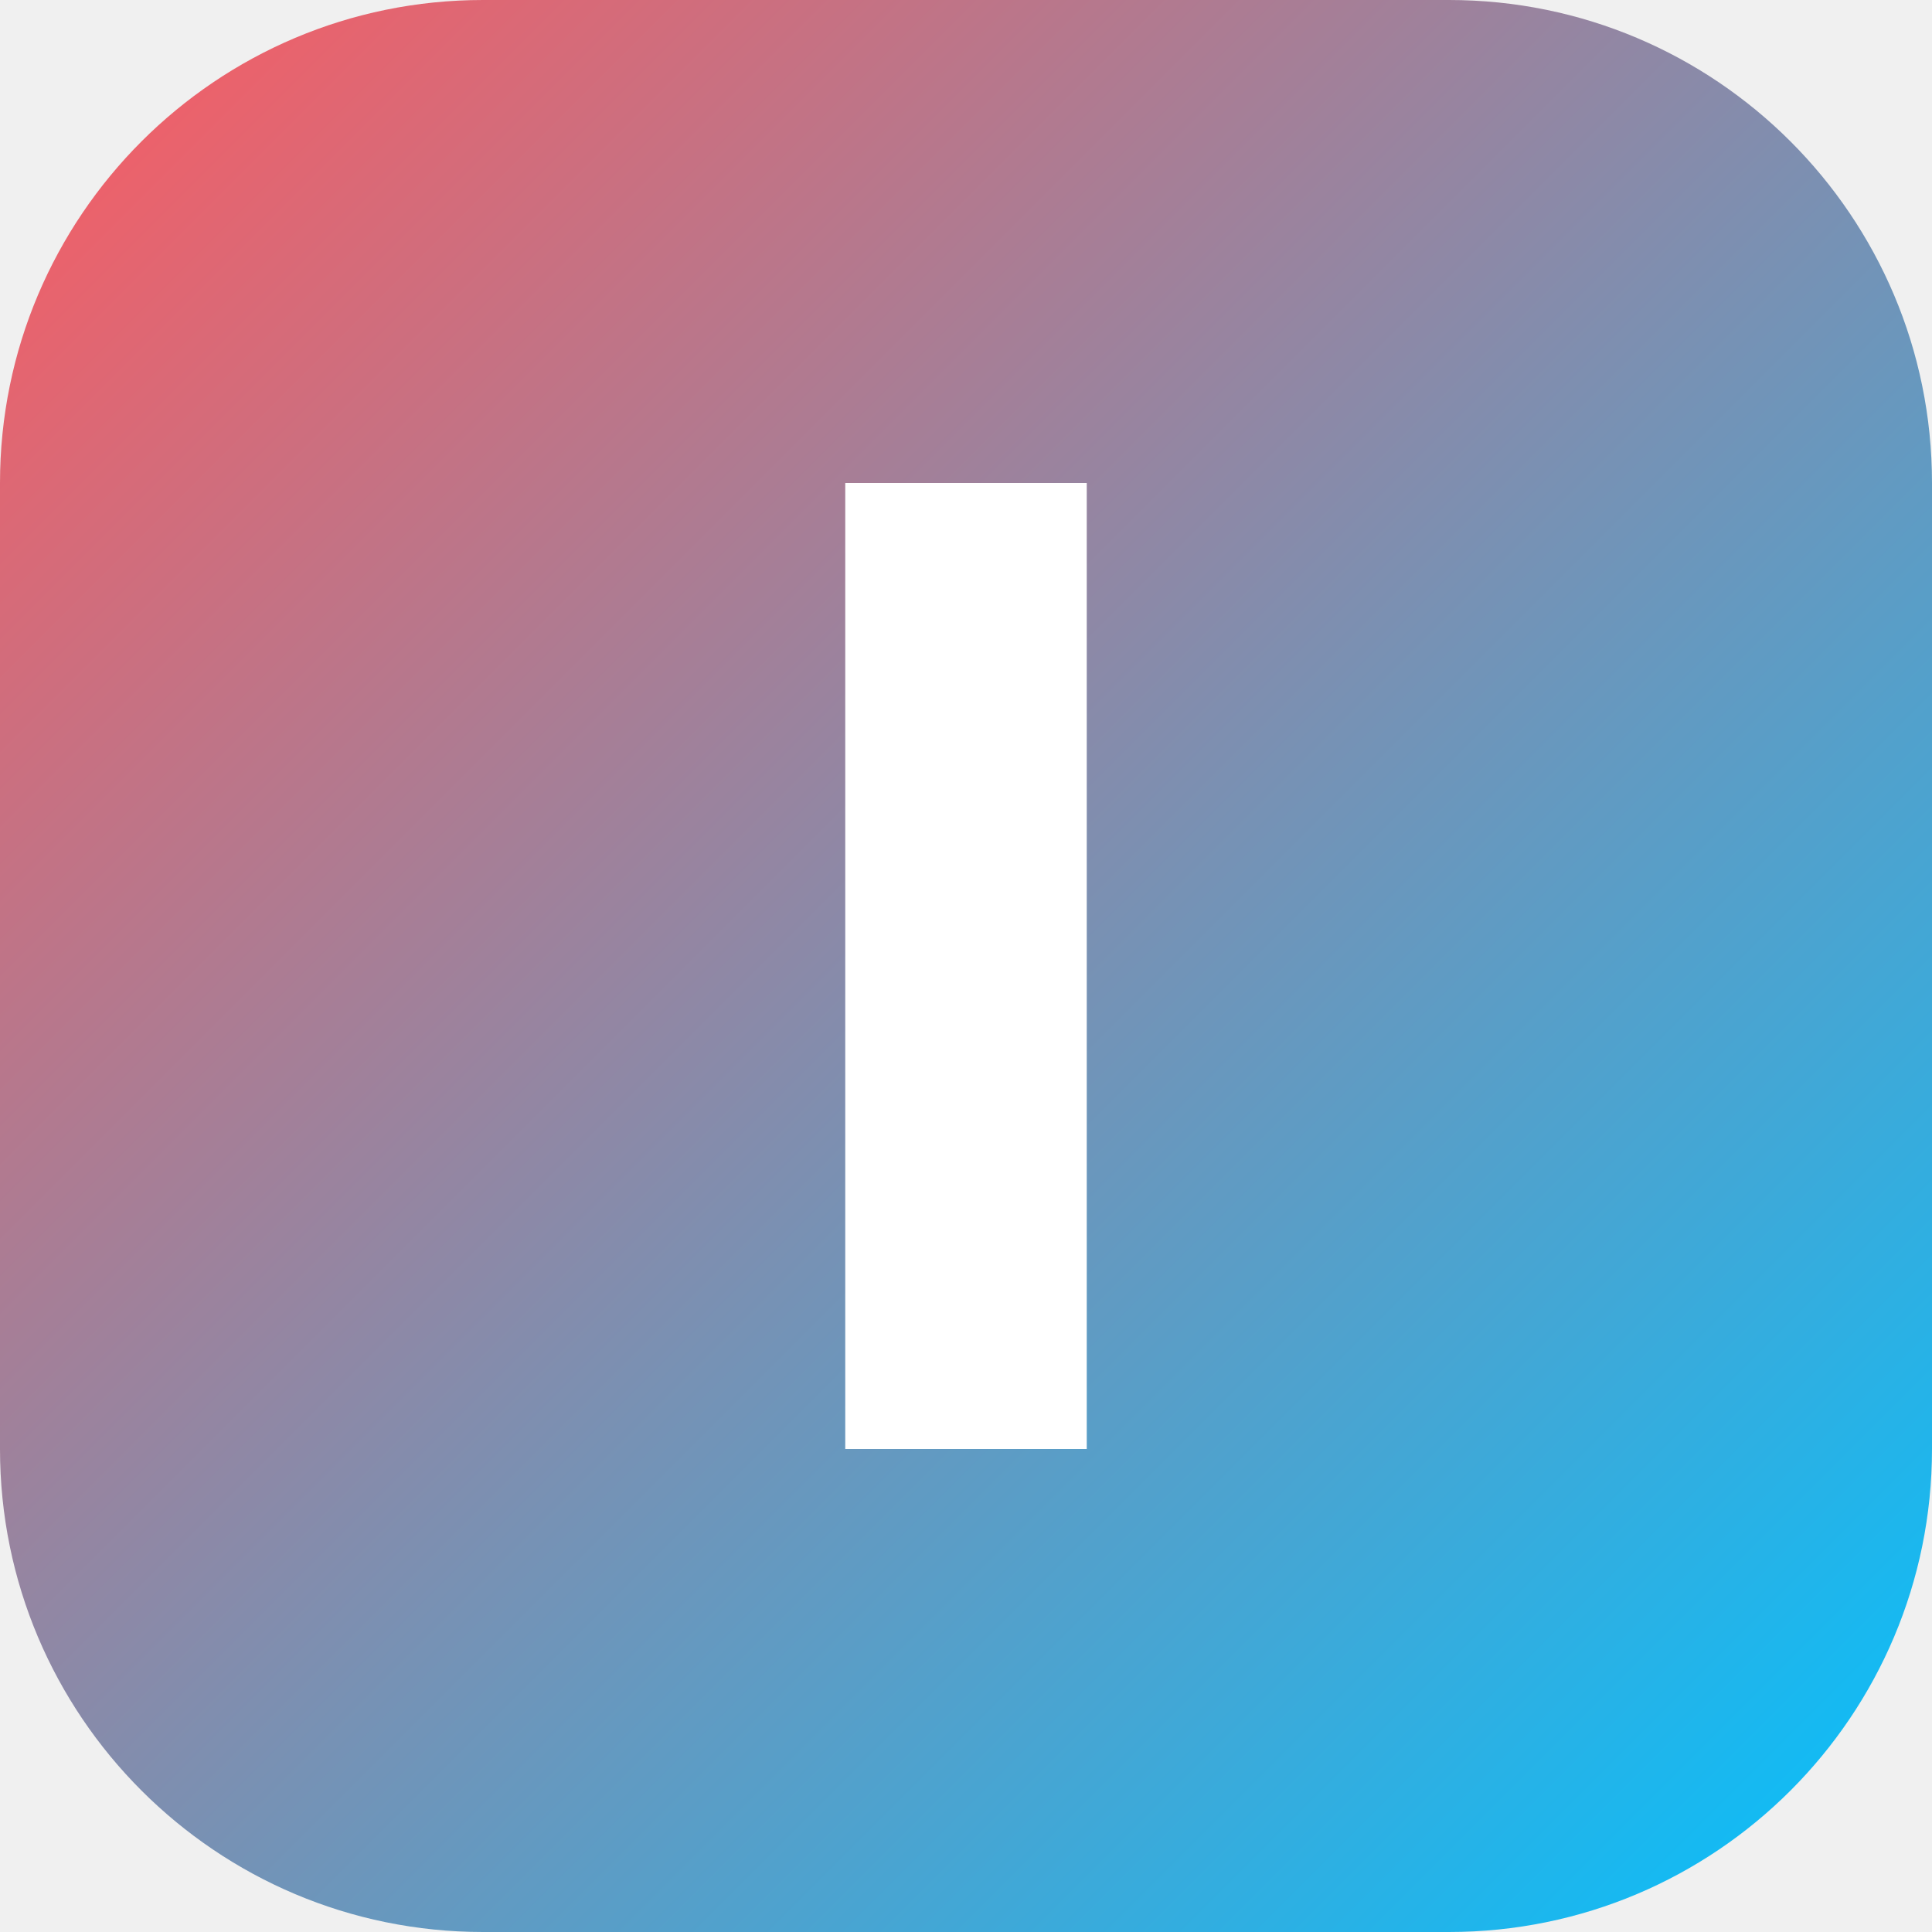
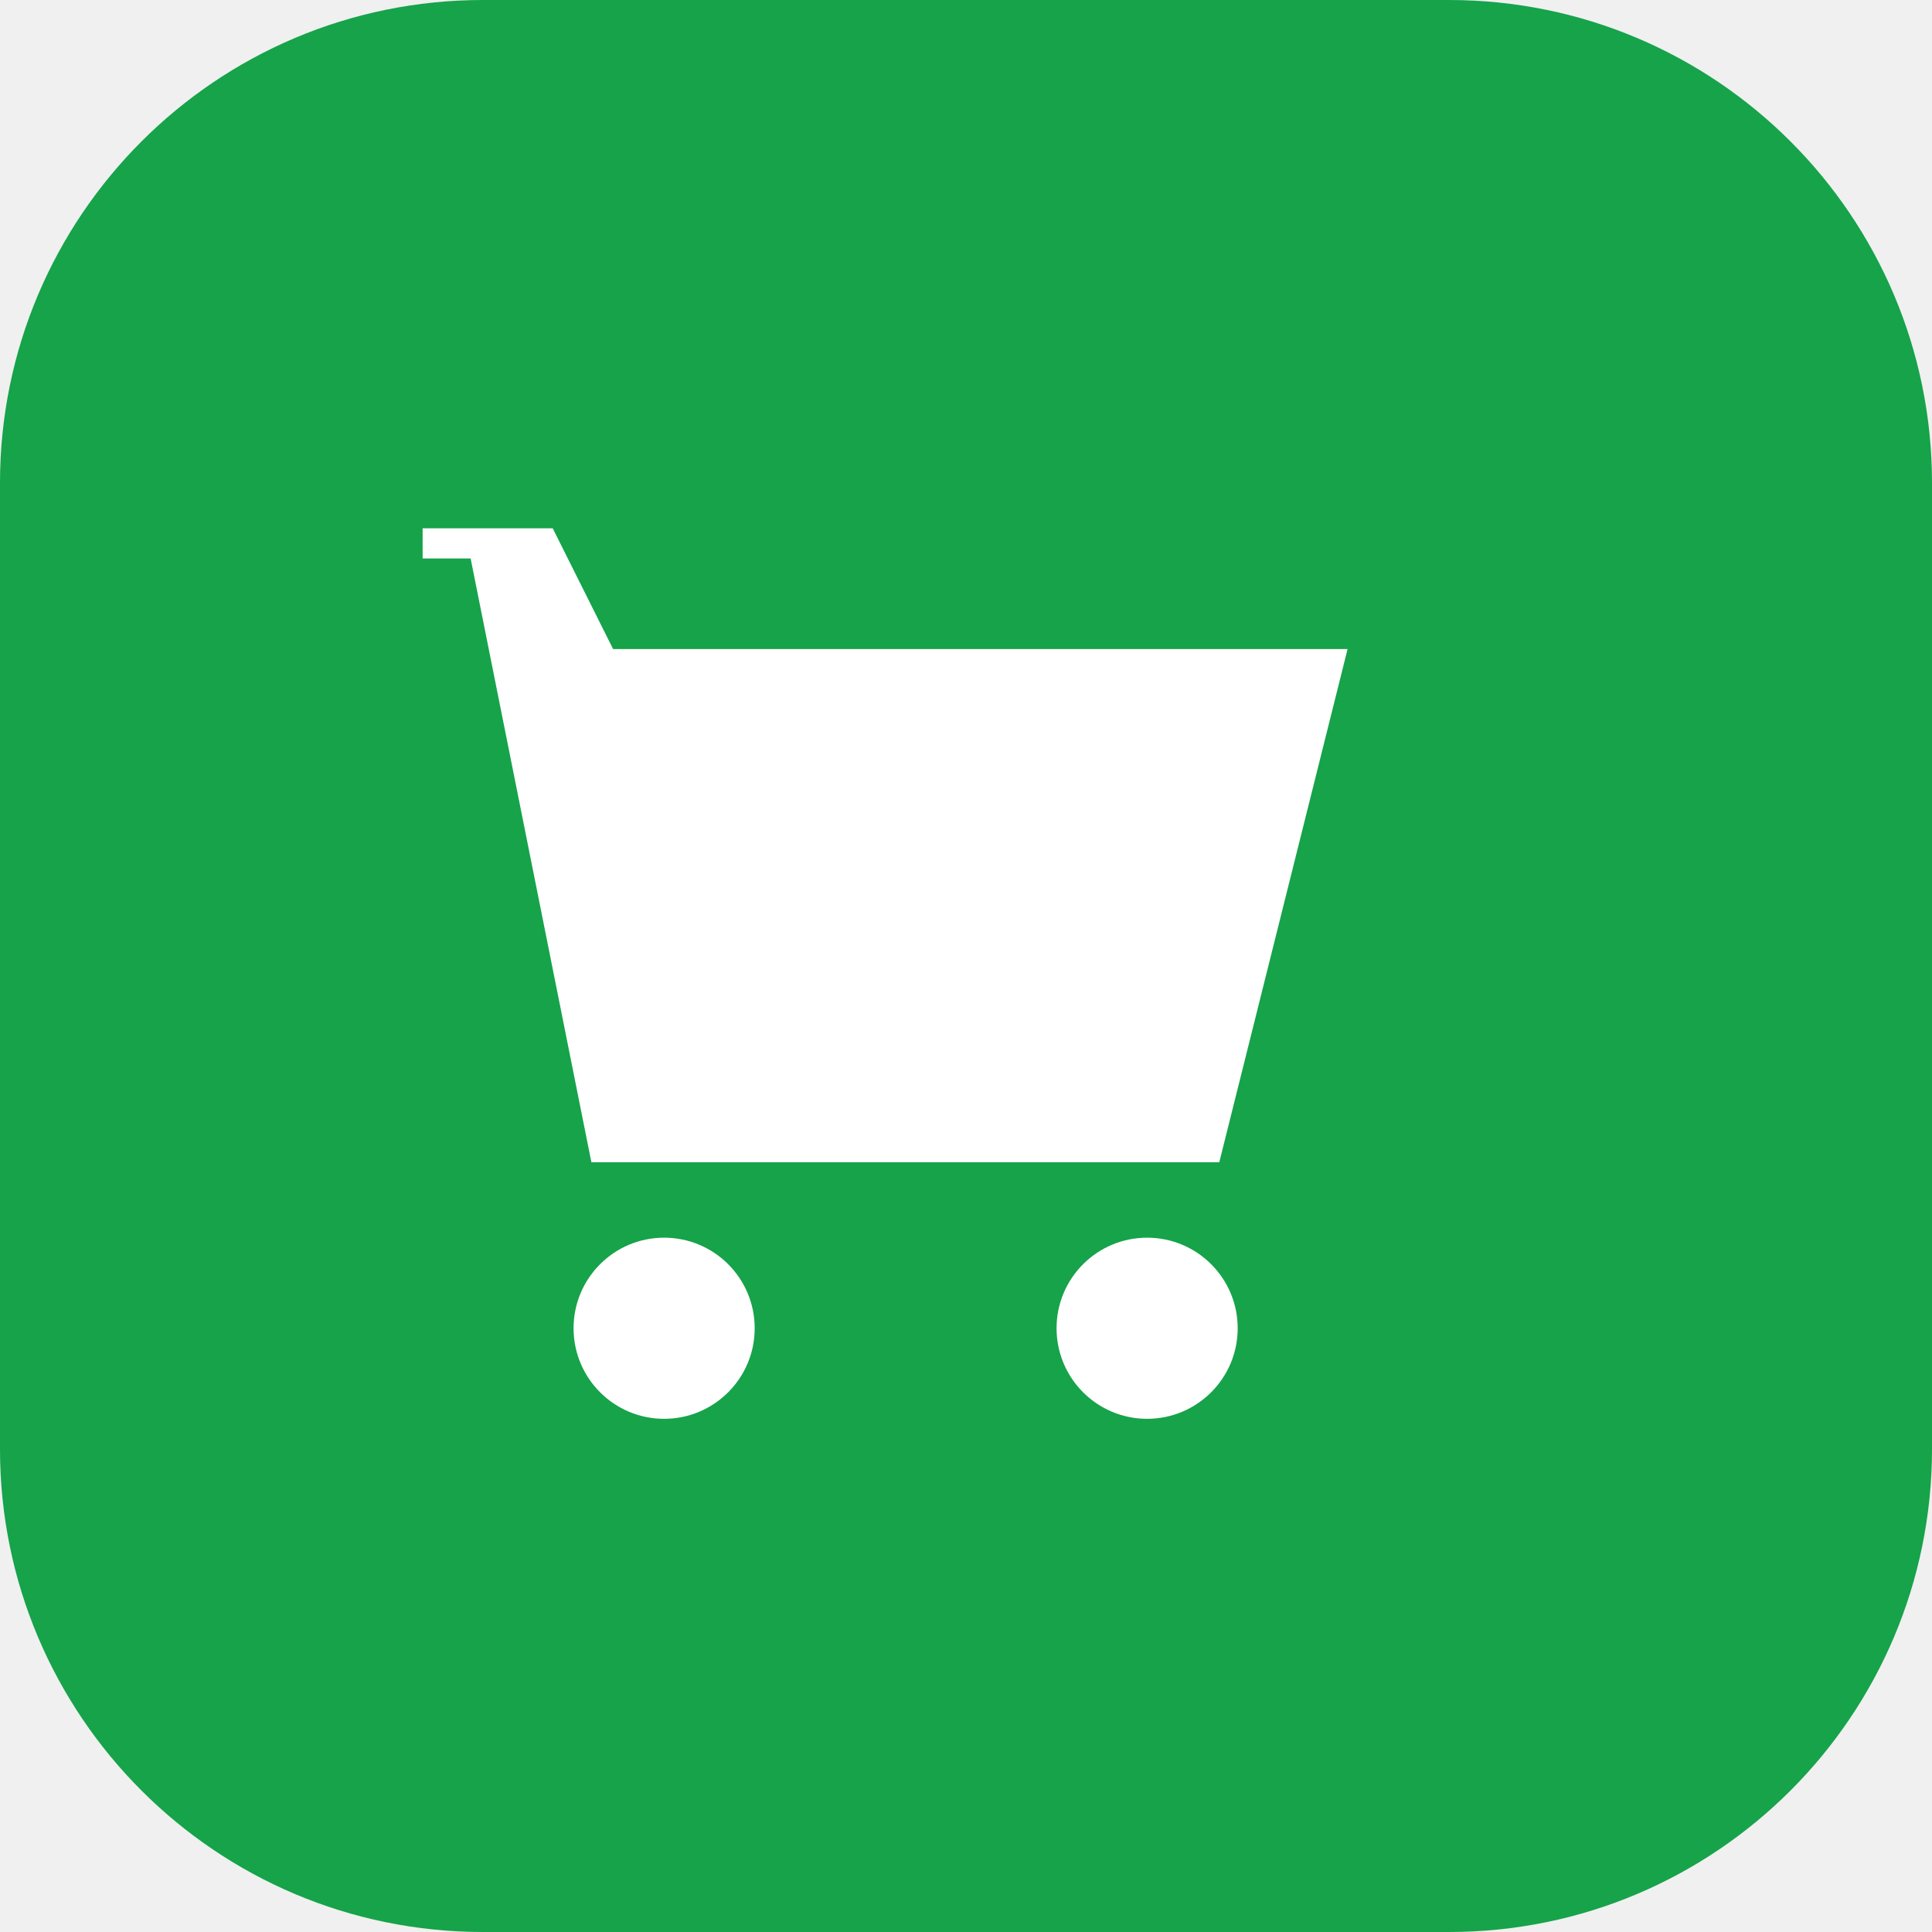
<svg xmlns="http://www.w3.org/2000/svg" width="32" height="32" viewBox="0 0 32 32">
-   <defs>
-     <linearGradient id="one-shot-gradient" x1="0%" y1="0%" x2="100%" y2="100%">
-       <stop offset="0%" style="stop-color:#ff5a5f;stop-opacity:1" />
-       <stop offset="100%" style="stop-color:#00c2ff;stop-opacity:1" />
-     </linearGradient>
-   </defs>
-   <rect width="32" height="32" rx="8" fill="url(#one-shot-gradient)" />
-   <path d="M14 8h4v16h-4z" fill="white" />
+   <rect width="32" height="32" rx="8" fill="#16a34a" />
+   <path d="M7 9h2l1 2h12l-2 8H10L8 9z" fill="white" stroke="white" stroke-width="0.5" />
+   <circle cx="11" cy="22" r="1.5" fill="white" />
+   <circle cx="19" cy="22" r="1.5" fill="white" />
</svg>
